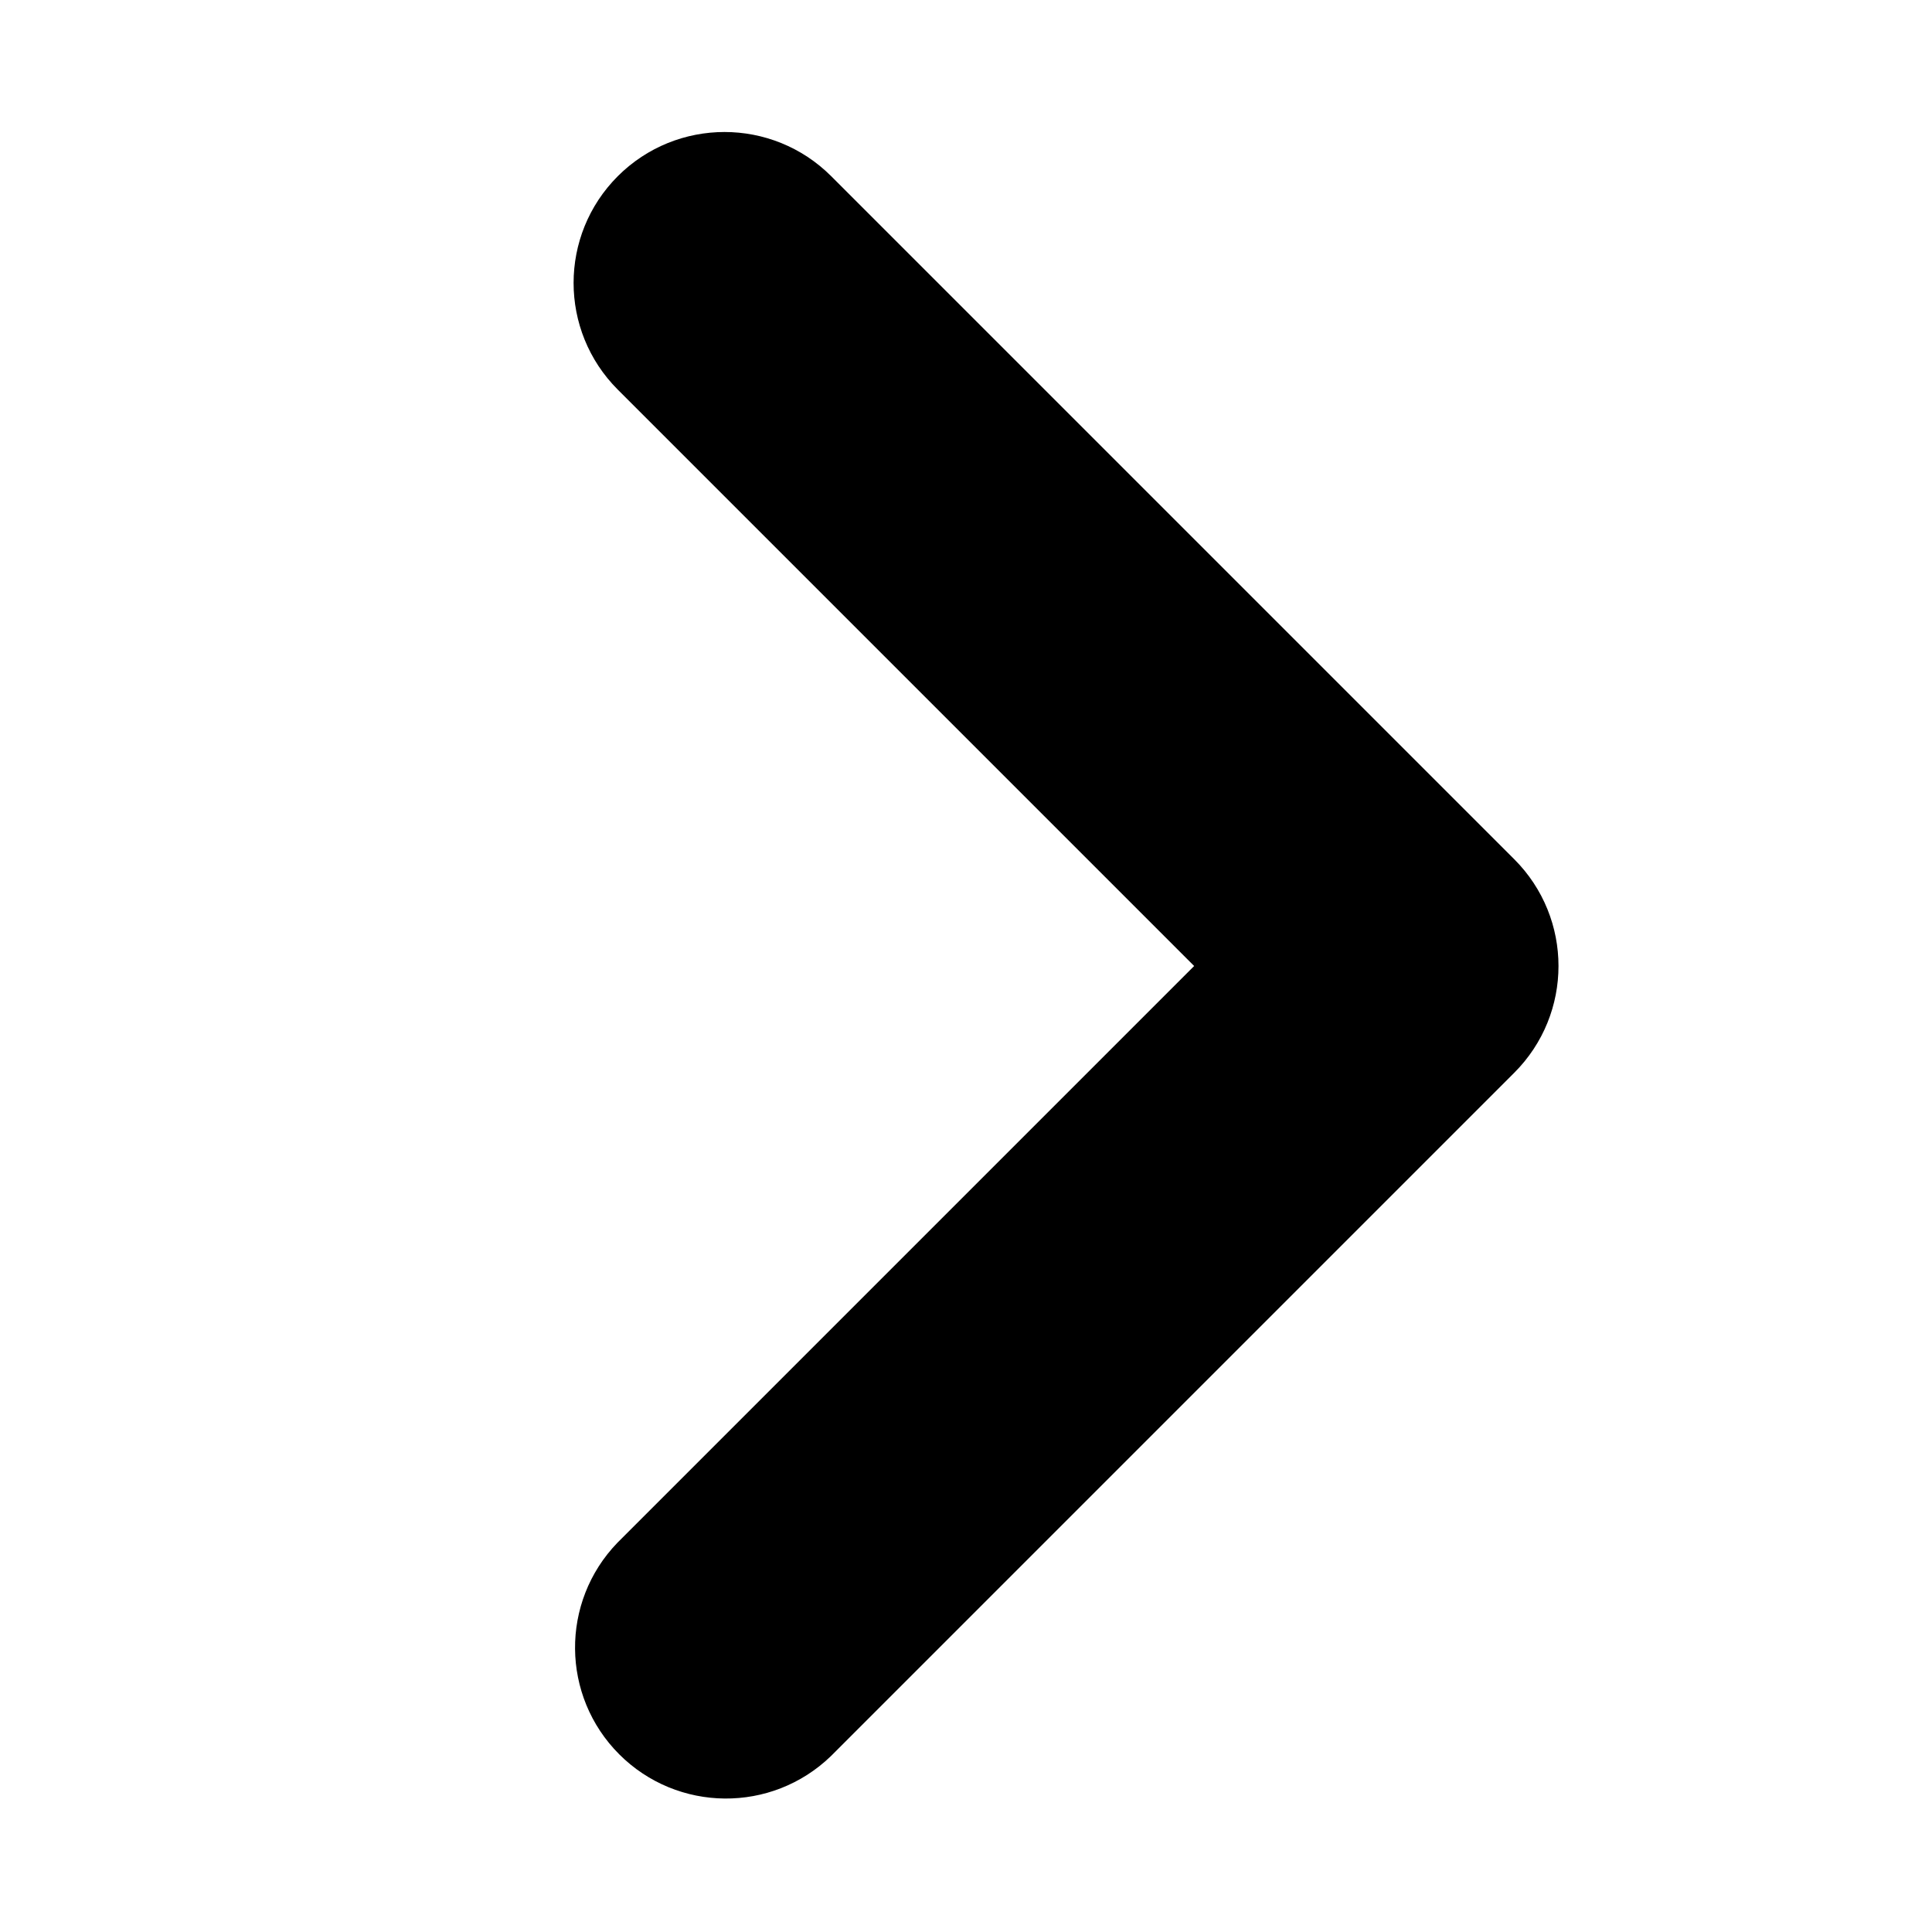
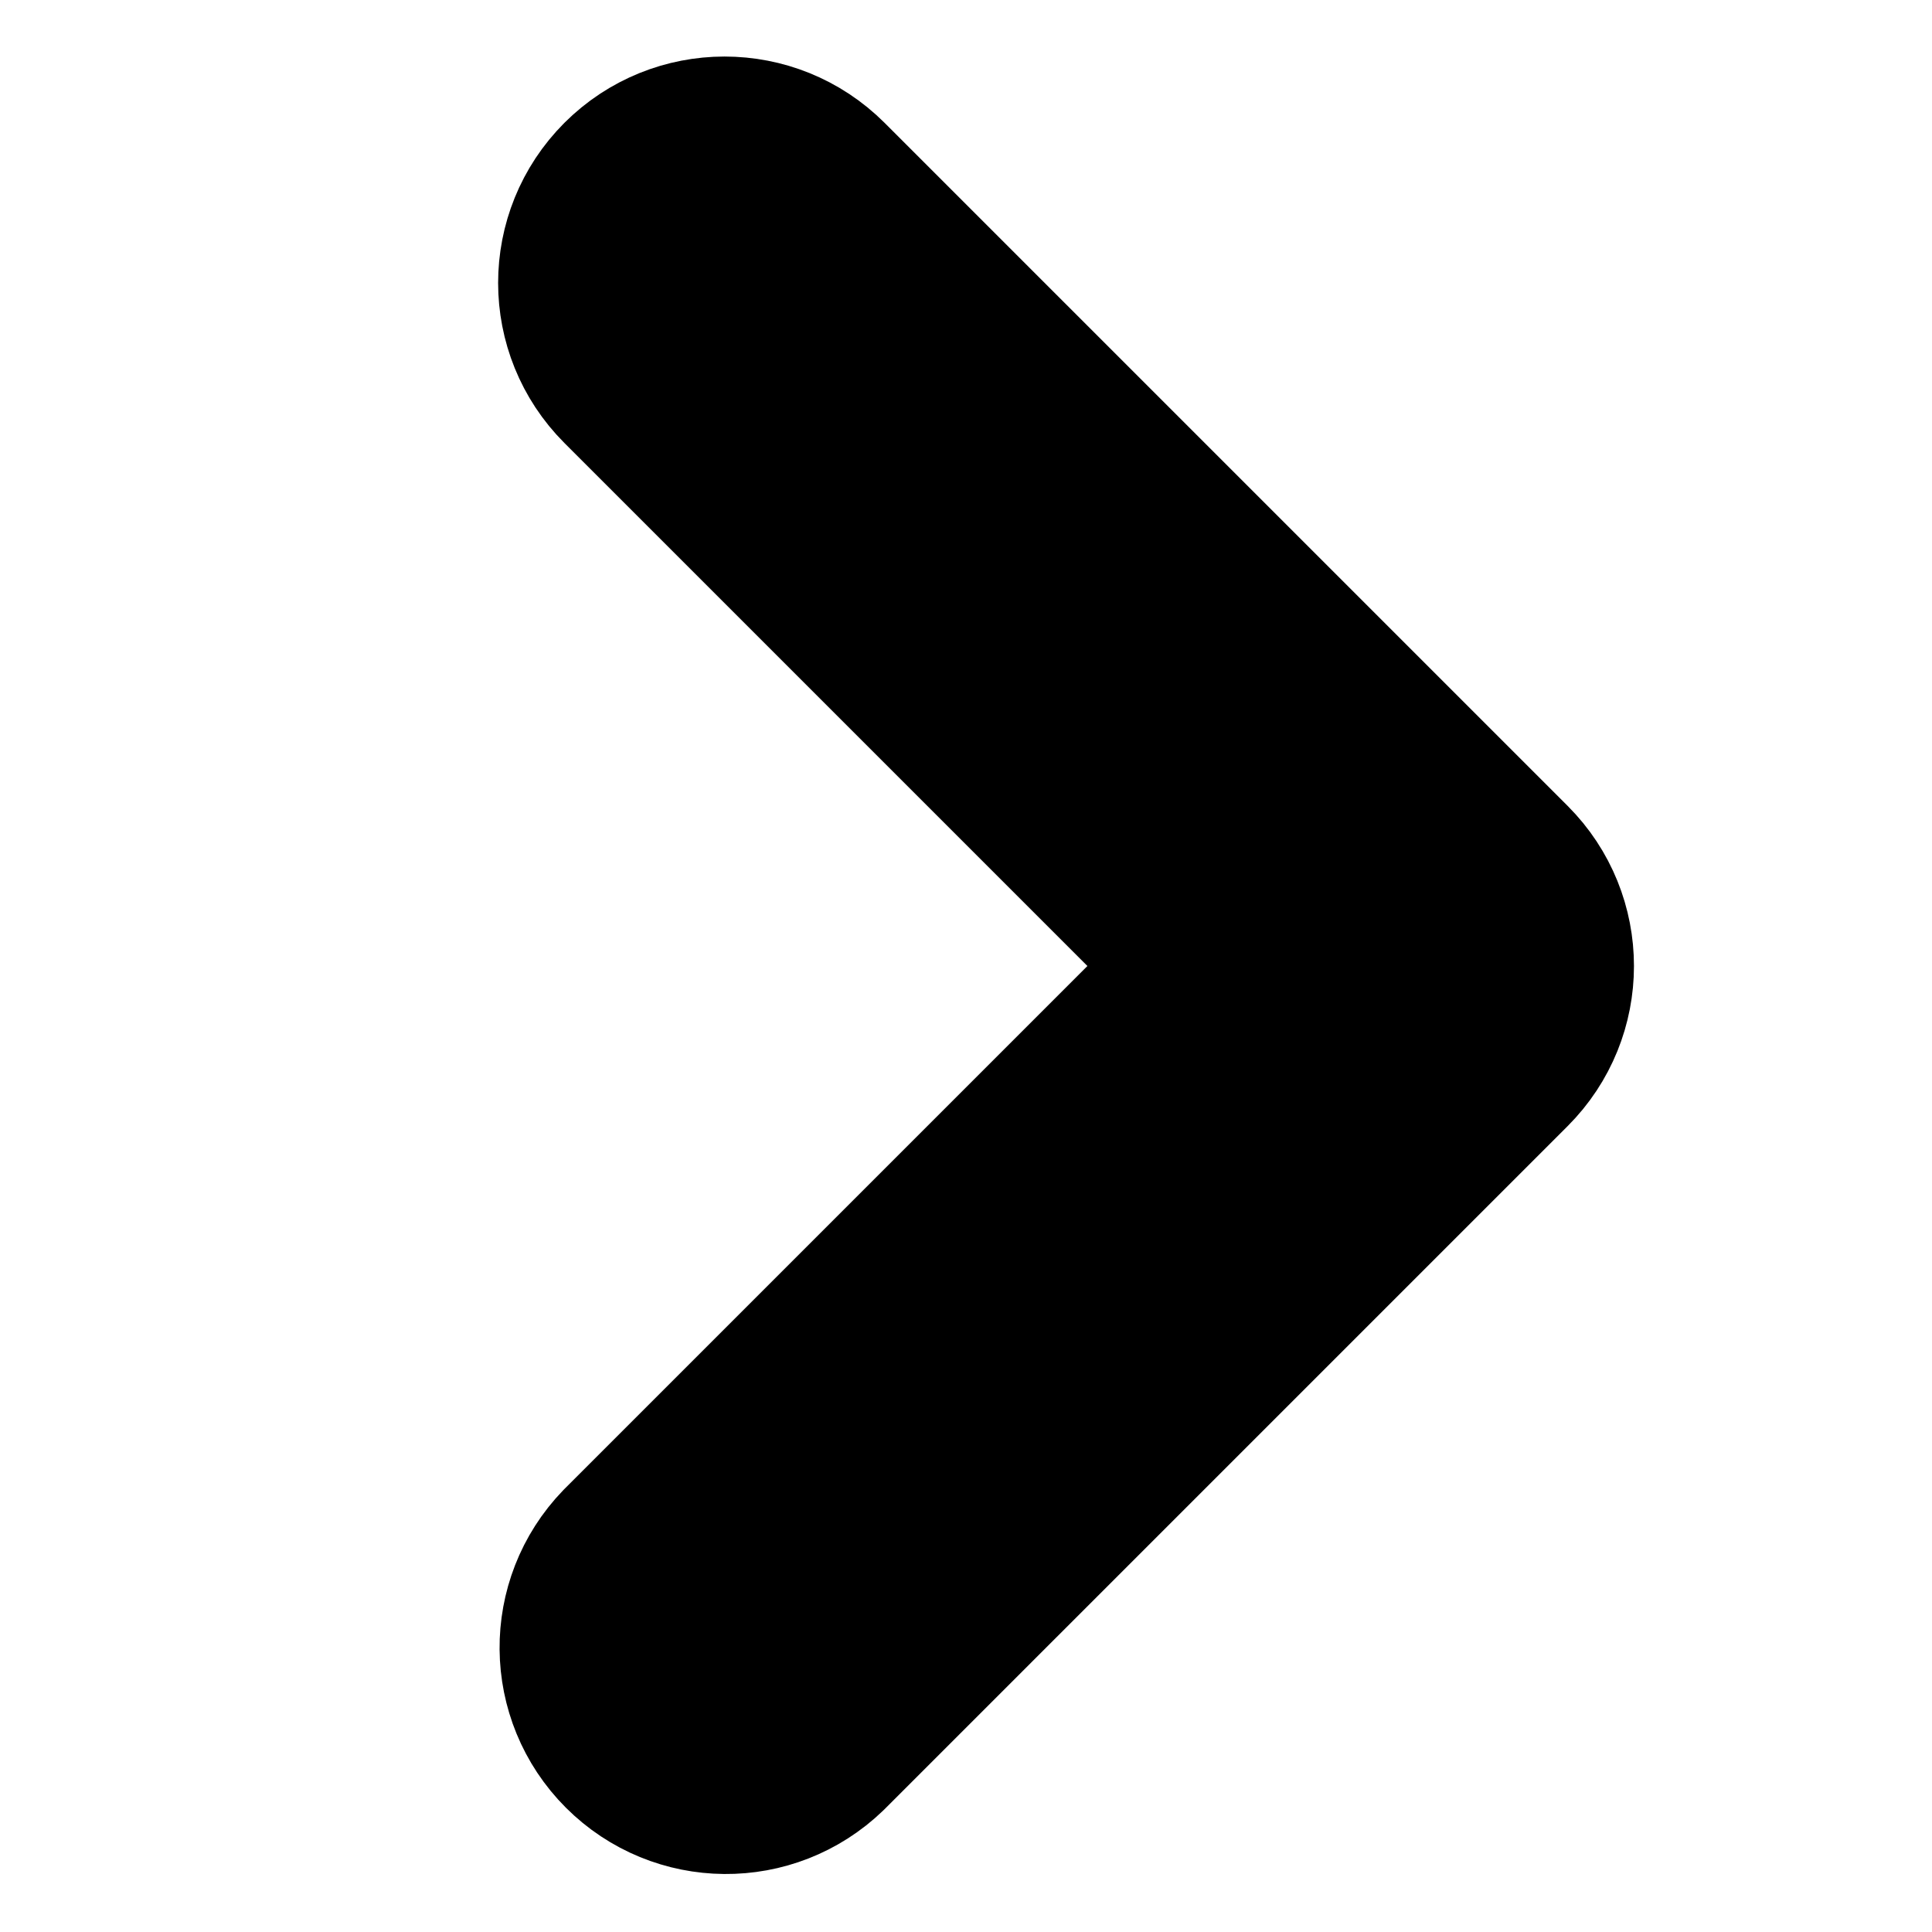
- <svg xmlns="http://www.w3.org/2000/svg" stroke-linejoin="round" stroke-linecap="round" stroke-width="32" stroke="currentColor" viewBox="0 0 1024 1024">
+ <svg xmlns="http://www.w3.org/2000/svg" stroke-linejoin="round" stroke-linecap="round" stroke-width="112" stroke="currentColor" viewBox="0 0 1024 1024">
  <path fill="currentColor" d="M338.752 104.704a64 64 0 0 0 0 90.496l316.8 316.8-316.8 316.8a64 64 0 0 0 90.496 90.496l362.048-362.048a64 64 0 0 0 0-90.496L429.248 104.704a64 64 0 0 0-90.496 0" />
</svg>
